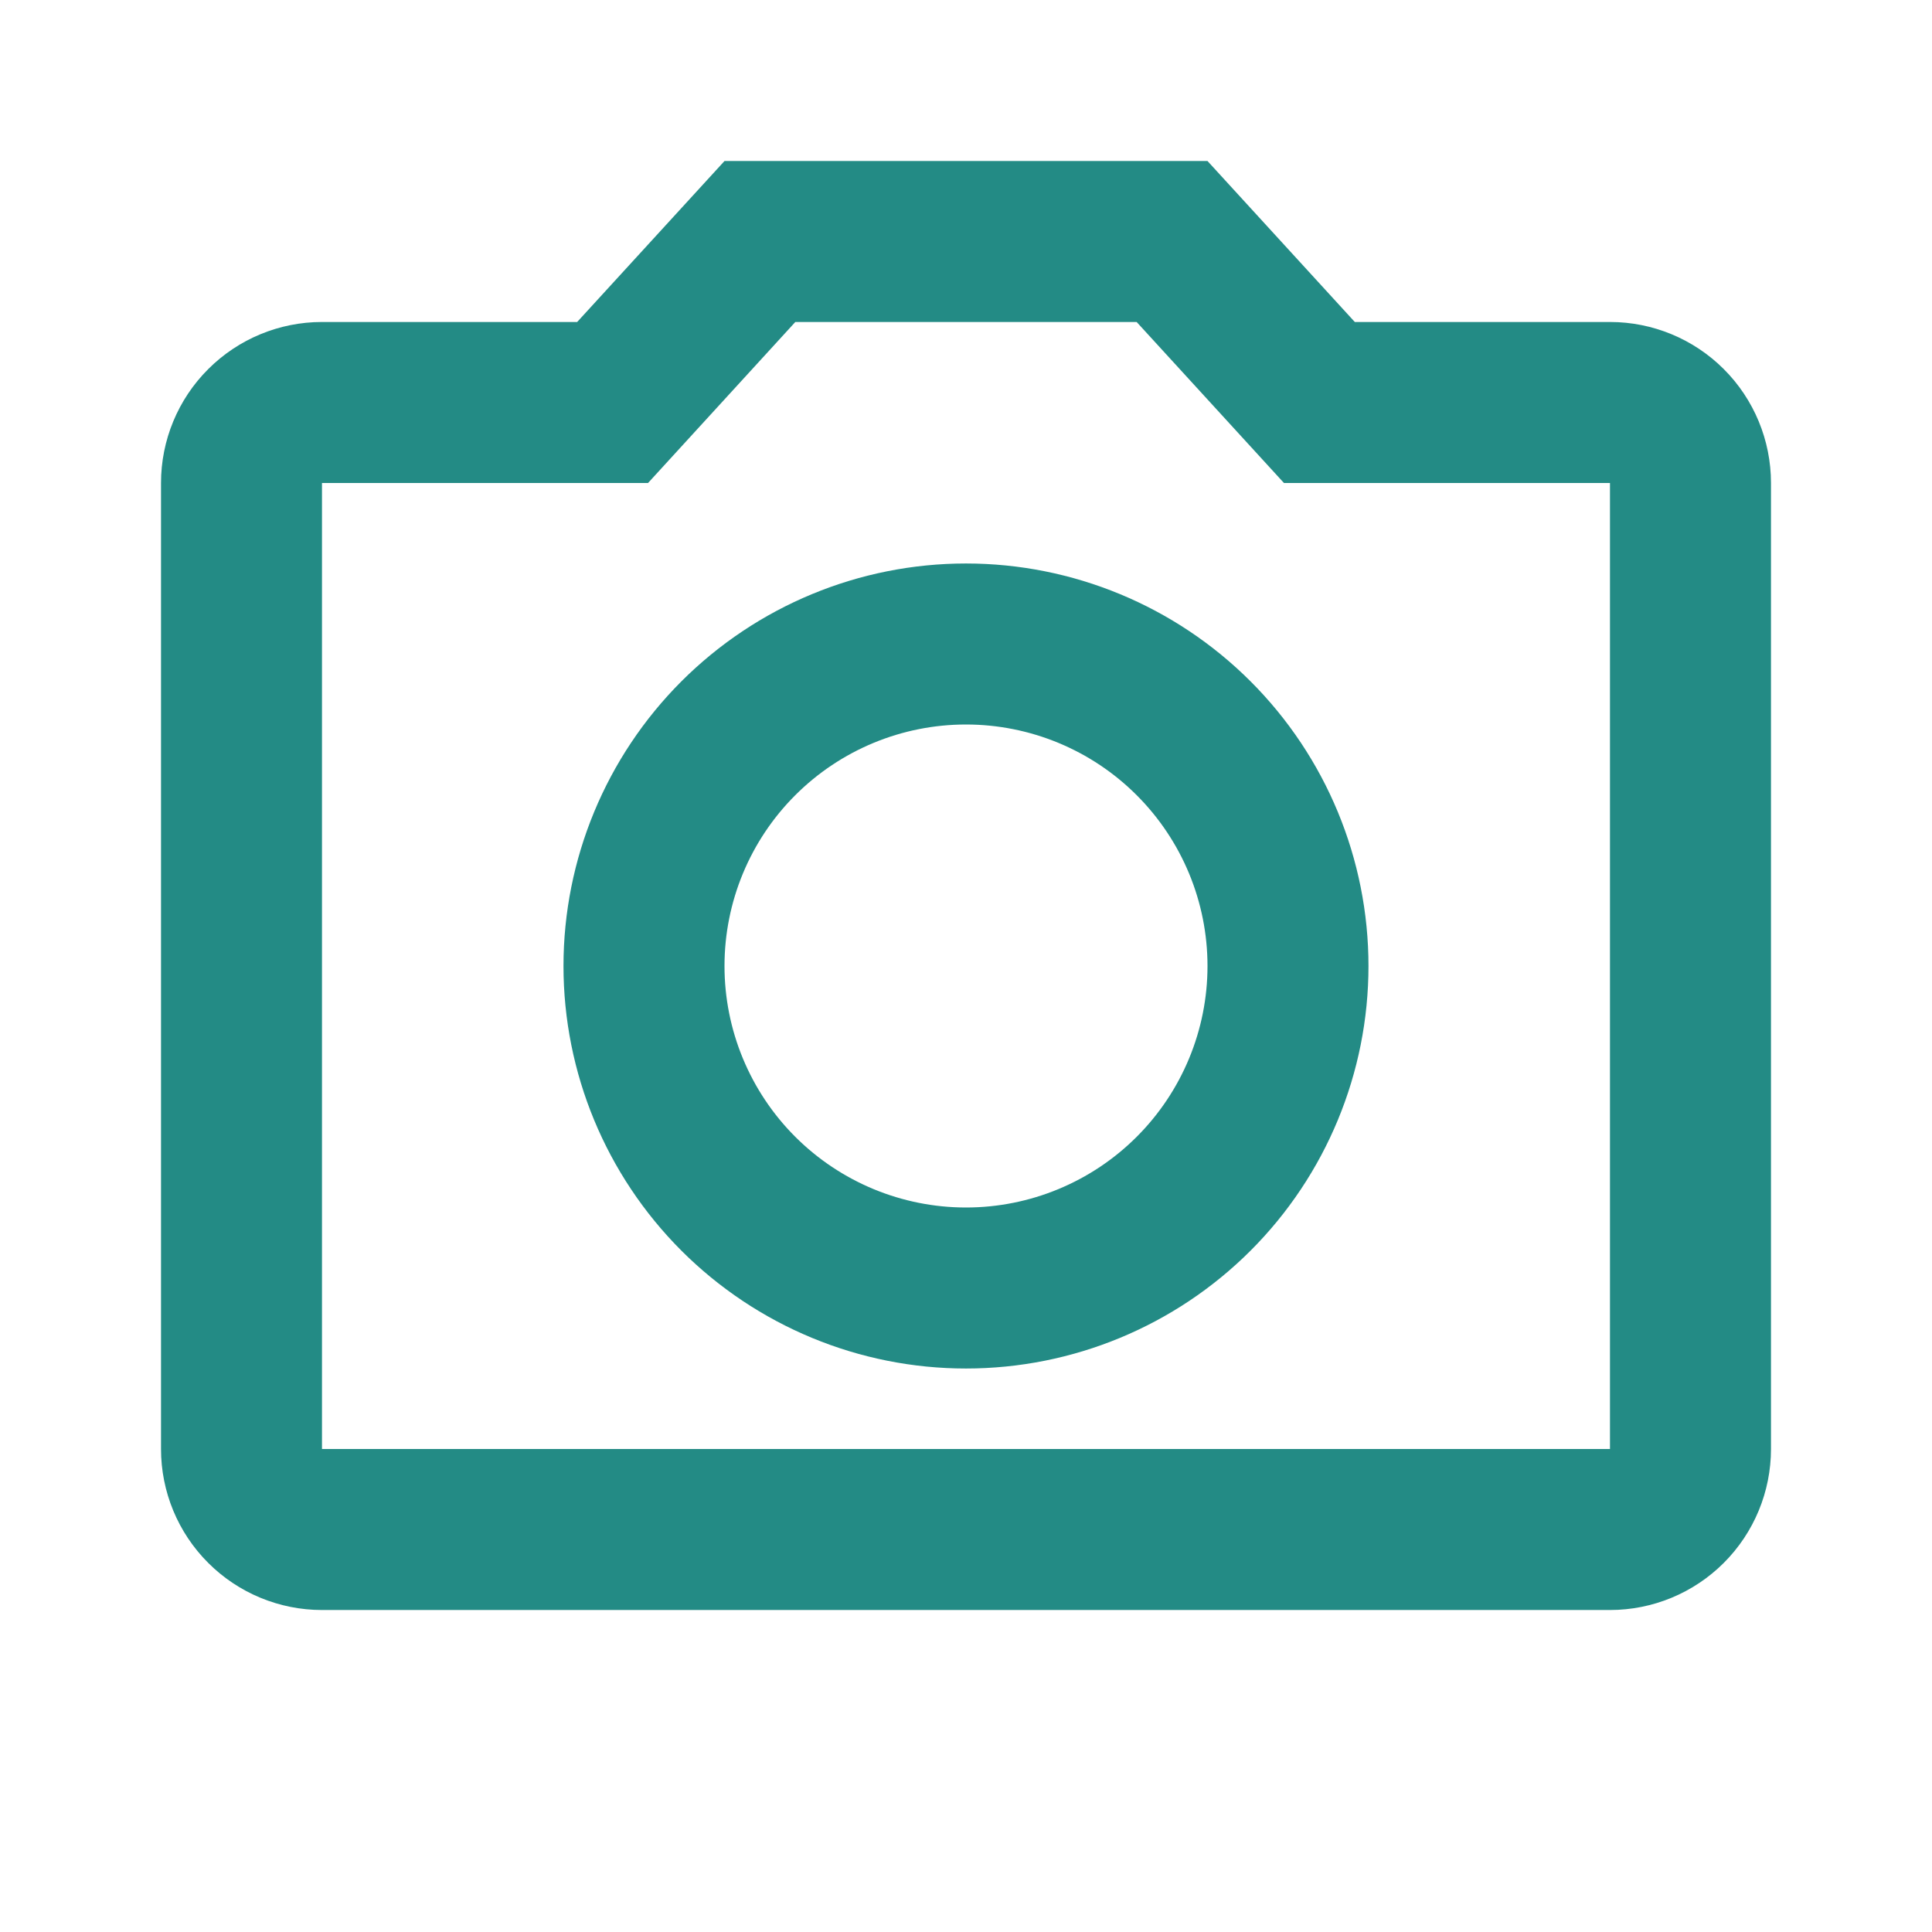
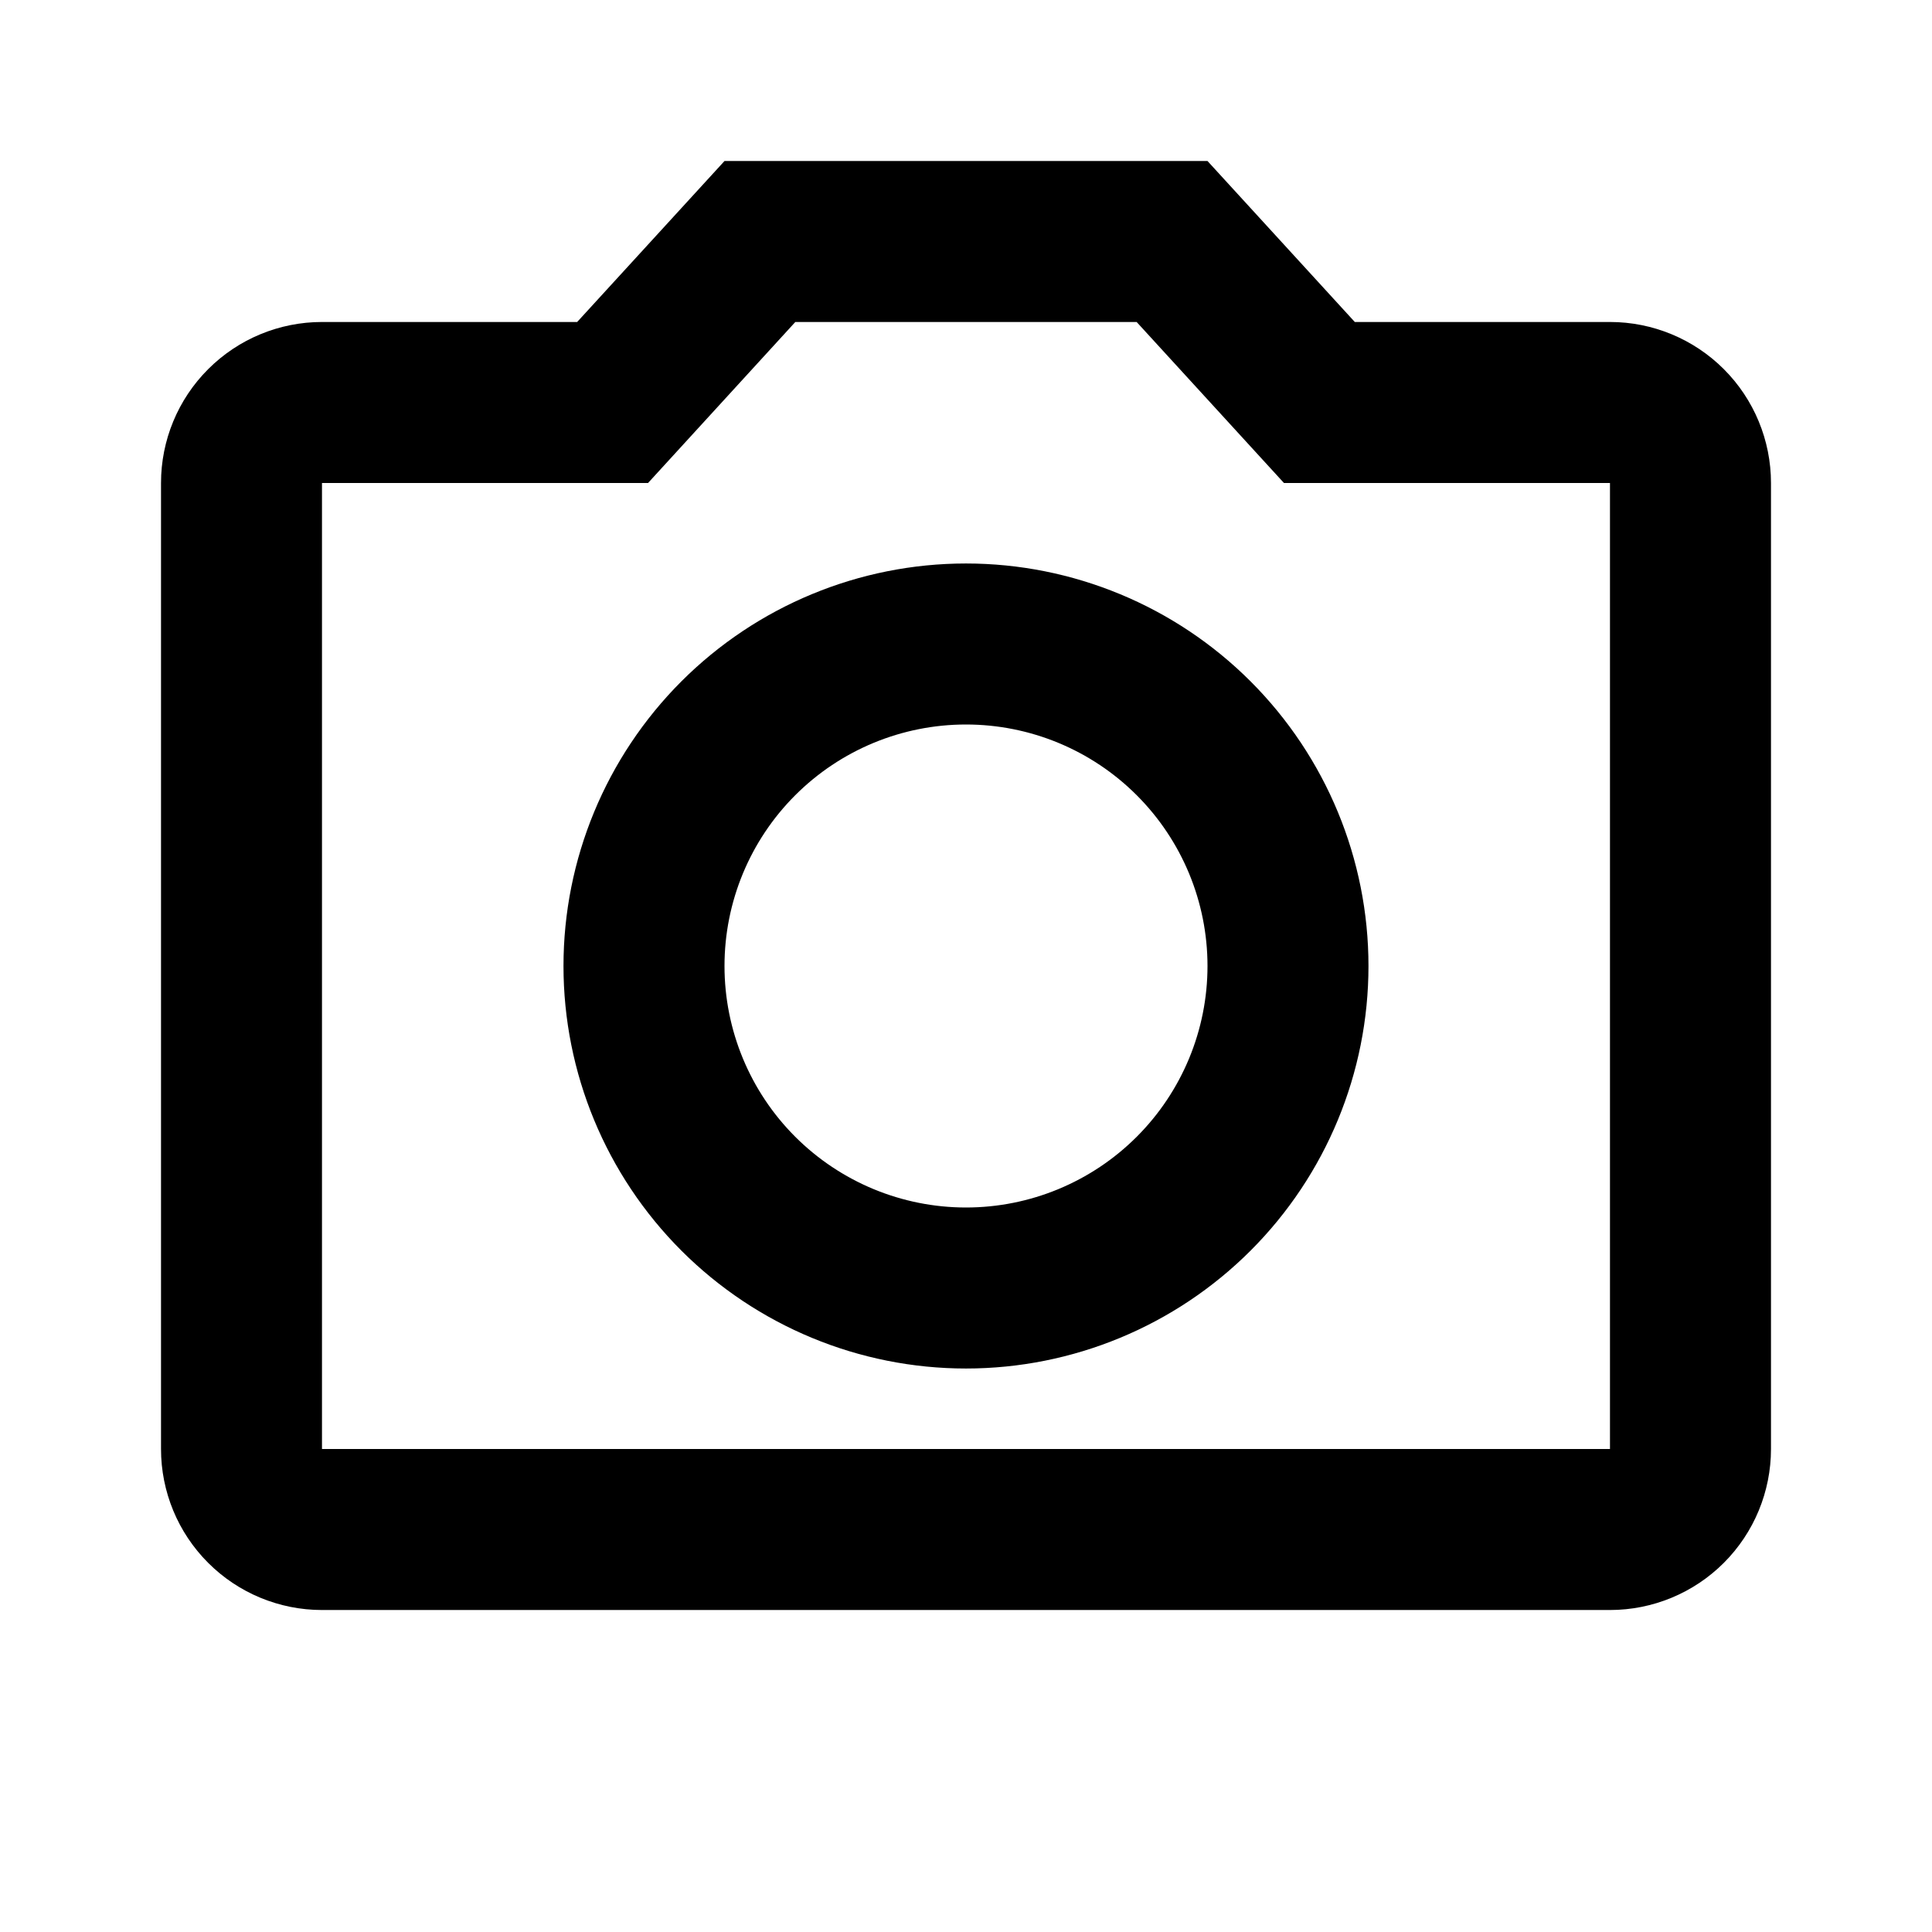
<svg xmlns="http://www.w3.org/2000/svg" width="50" height="50" viewBox="0 0 50 50" fill="none">
-   <path d="M41.666 8.333H35.062L31.25 4.167H18.75L14.937 8.333H8.333C7.228 8.333 6.168 8.772 5.387 9.554C4.605 10.335 4.167 11.395 4.167 12.5V37.5C4.167 38.605 4.605 39.665 5.387 40.446C6.168 41.228 7.228 41.667 8.333 41.667H41.666C42.772 41.667 43.831 41.228 44.613 40.446C45.394 39.665 45.833 38.605 45.833 37.5V12.5C45.833 11.395 45.394 10.335 44.613 9.554C43.831 8.772 42.772 8.333 41.666 8.333ZM41.666 37.5H8.333V12.5H16.771L20.583 8.333H29.416L33.229 12.5H41.666V37.5ZM25 14.583C22.237 14.583 19.588 15.681 17.634 17.634C15.681 19.588 14.583 22.237 14.583 25C14.583 27.763 15.681 30.412 17.634 32.366C19.588 34.319 22.237 35.417 25 35.417C27.762 35.417 30.412 34.319 32.365 32.366C34.319 30.412 35.416 27.763 35.416 25C35.416 22.237 34.319 19.588 32.365 17.634C30.412 15.681 27.762 14.583 25 14.583ZM25 31.25C23.342 31.25 21.753 30.591 20.58 29.419C19.408 28.247 18.75 26.658 18.75 25C18.75 23.342 19.408 21.753 20.58 20.581C21.753 19.408 23.342 18.75 25 18.75C26.657 18.75 28.247 19.408 29.419 20.581C30.591 21.753 31.25 23.342 31.25 25C31.25 26.658 30.591 28.247 29.419 29.419C28.247 30.591 26.657 31.25 25 31.25Z" fill="#238B85" />
+   <path d="M41.666 8.333H35.062L31.25 4.167H18.75L14.937 8.333H8.333C7.228 8.333 6.168 8.772 5.387 9.554C4.605 10.335 4.167 11.395 4.167 12.5V37.5C4.167 38.605 4.605 39.665 5.387 40.446C6.168 41.228 7.228 41.667 8.333 41.667H41.666C42.772 41.667 43.831 41.228 44.613 40.446C45.394 39.665 45.833 38.605 45.833 37.5V12.5C45.833 11.395 45.394 10.335 44.613 9.554C43.831 8.772 42.772 8.333 41.666 8.333ZM41.666 37.5H8.333V12.5H16.771L20.583 8.333H29.416L33.229 12.5H41.666V37.5ZM25 14.583C22.237 14.583 19.588 15.681 17.634 17.634C15.681 19.588 14.583 22.237 14.583 25C14.583 27.763 15.681 30.412 17.634 32.366C19.588 34.319 22.237 35.417 25 35.417C27.762 35.417 30.412 34.319 32.365 32.366C34.319 30.412 35.416 27.763 35.416 25C35.416 22.237 34.319 19.588 32.365 17.634C30.412 15.681 27.762 14.583 25 14.583ZM25 31.25C23.342 31.25 21.753 30.591 20.58 29.419C19.408 28.247 18.75 26.658 18.75 25C18.75 23.342 19.408 21.753 20.58 20.581C21.753 19.408 23.342 18.75 25 18.75C26.657 18.75 28.247 19.408 29.419 20.581C30.591 21.753 31.25 23.342 31.25 25C31.25 26.658 30.591 28.247 29.419 29.419C28.247 30.591 26.657 31.25 25 31.25Z" fill="#000000ff" />
</svg>
